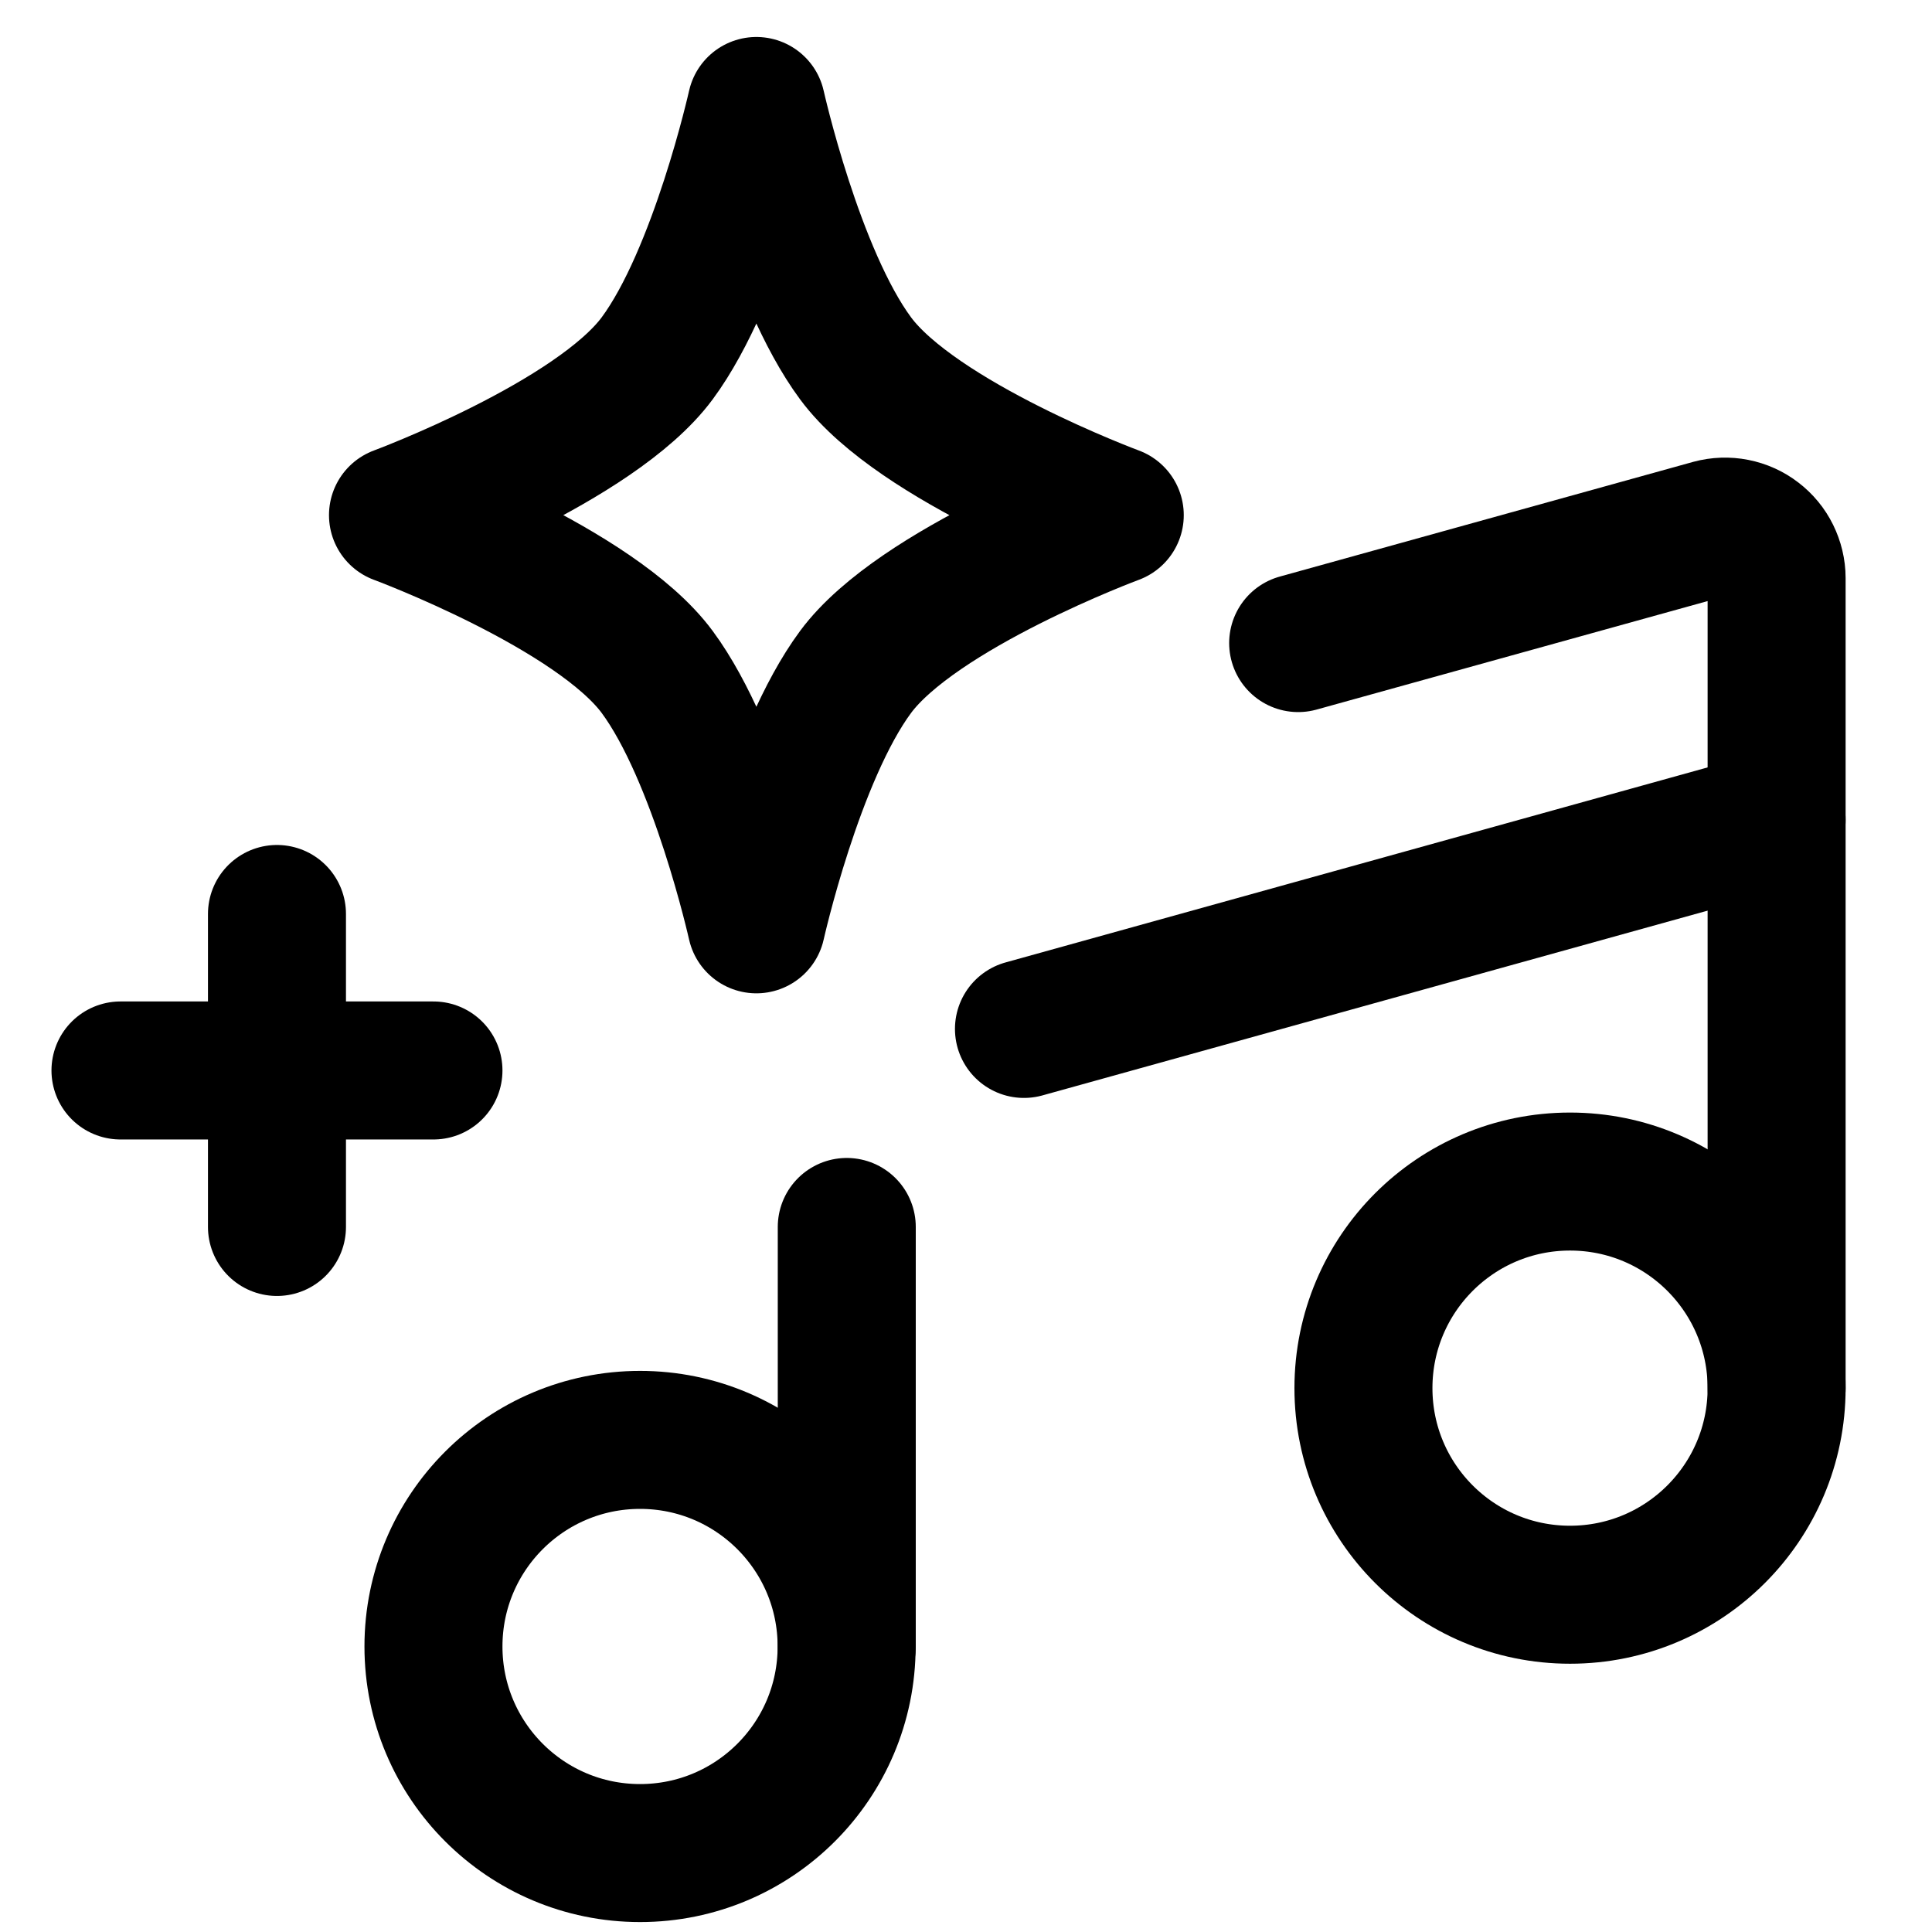
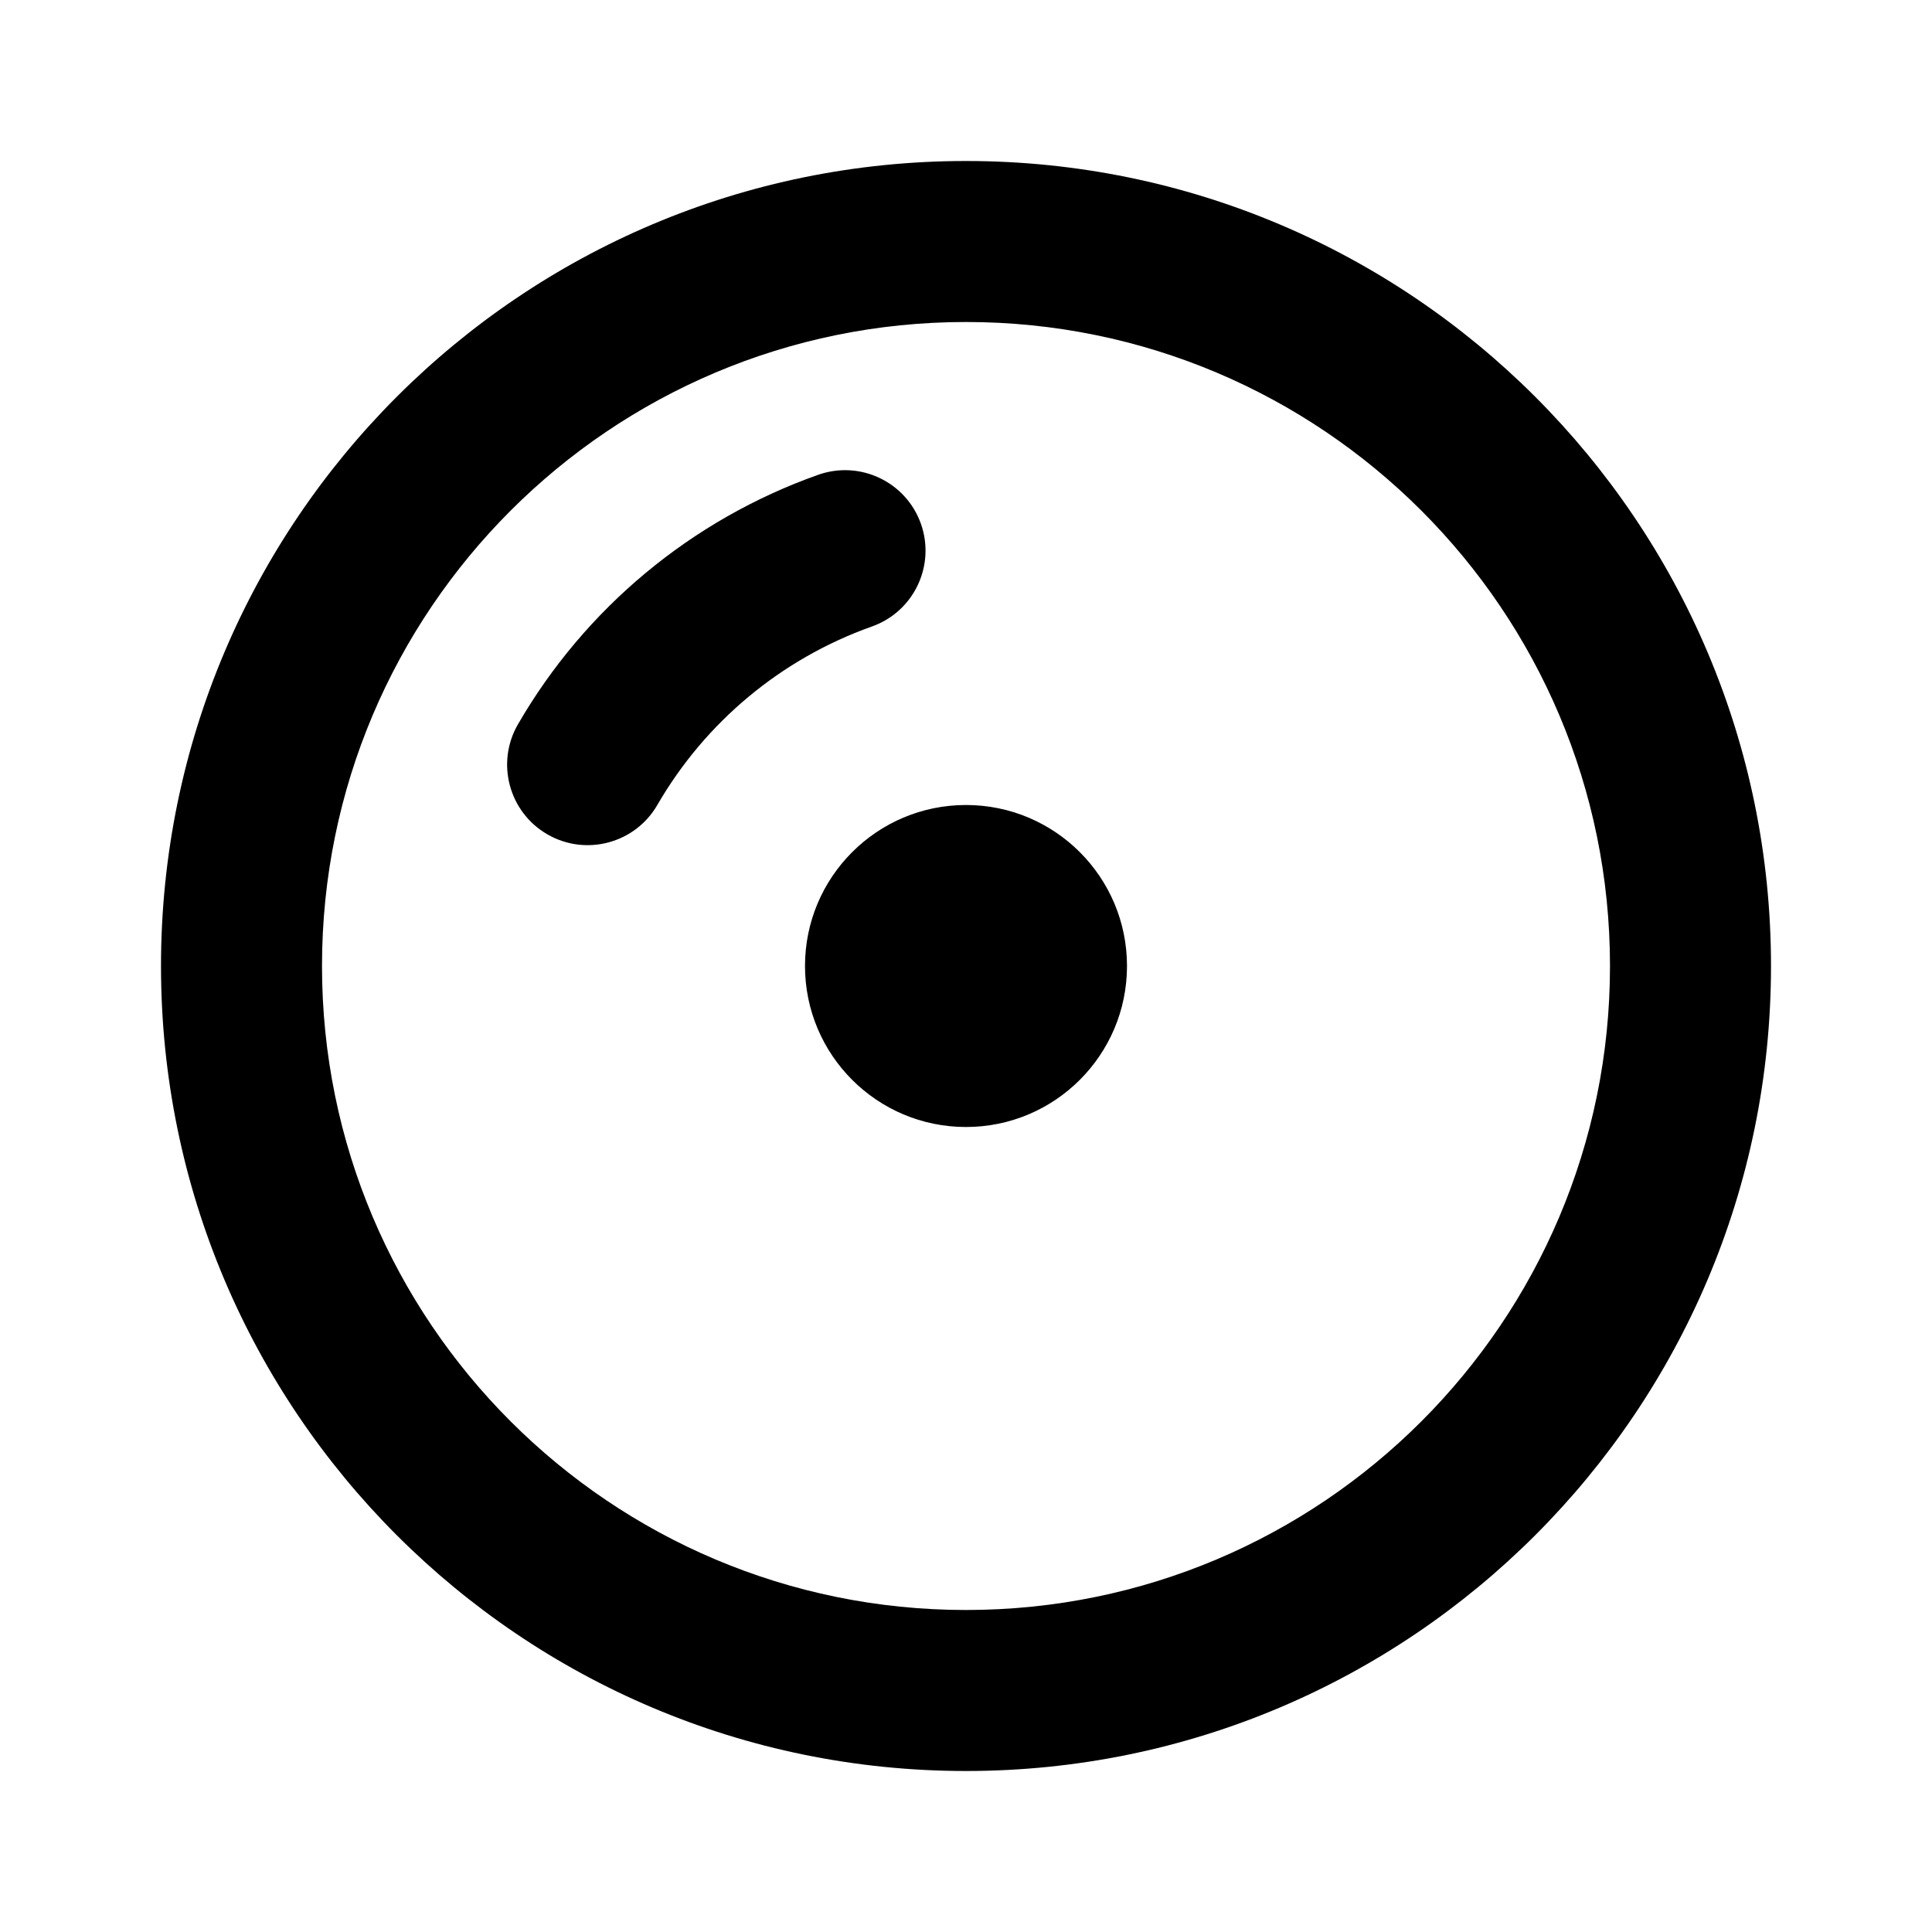
- <svg xmlns="http://www.w3.org/2000/svg" fill="none" viewBox="0 0 14 14" id="Song-Recommendation--Streamline-Core" height="14" width="14">
-   <g id="song-recommendation--song-recommendation-entertainment">
-     <path id="vector" stroke="currentColor" stroke-linecap="round" stroke-linejoin="round" d="M4.638 13.428c0.827 0 1.497 -0.67 1.497 -1.497 0 -0.827 -0.67 -1.497 -1.497 -1.497 -0.827 0 -1.497 0.67 -1.497 1.497 0 0.827 0.67 1.497 1.497 1.497Z" stroke-width="1" />
-     <path id="vector_2" stroke="currentColor" stroke-linecap="round" stroke-linejoin="round" d="M11.377 11.556c0.827 0 1.497 -0.67 1.497 -1.497 0 -0.827 -0.67 -1.497 -1.497 -1.497 -0.827 0 -1.497 0.67 -1.497 1.497 0 0.827 0.67 1.497 1.497 1.497Z" stroke-width="1" />
-     <path id="vector_3" stroke="currentColor" stroke-linecap="round" stroke-linejoin="round" d="M12.874 10.059V4.189c-0 -0.057 -0.014 -0.114 -0.039 -0.165 -0.025 -0.051 -0.062 -0.096 -0.108 -0.131 -0.045 -0.035 -0.099 -0.059 -0.155 -0.07 -0.056 -0.011 -0.114 -0.009 -0.17 0.006l-2.995 0.831" stroke-width="1" />
-     <path id="vector_4" stroke="currentColor" stroke-linecap="round" stroke-linejoin="round" d="M12.874 5.941 7.42 7.456" stroke-width="1" />
-     <path id="vector 2001" stroke="currentColor" stroke-linecap="round" stroke-linejoin="round" d="M4.762 2.597c0.445 -0.601 0.719 -1.829 0.719 -1.829s0.274 1.228 0.719 1.829c0.448 0.606 1.878 1.136 1.878 1.136s-1.429 0.53 -1.878 1.136c-0.445 0.601 -0.719 1.829 -0.719 1.829s-0.274 -1.228 -0.719 -1.829c-0.448 -0.606 -1.878 -1.136 -1.878 -1.136s1.429 -0.53 1.878 -1.136Z" stroke-width="1" />
-     <path id="vector_5" stroke="currentColor" stroke-linecap="round" stroke-linejoin="round" d="M6.136 11.931V8.891" stroke-width="1" />
-     <path id="vector_6" stroke="currentColor" stroke-linecap="round" stroke-linejoin="round" d="M2.007 6.623v2.268" stroke-width="1" />
-     <path id="vector_7" stroke="currentColor" stroke-linecap="round" stroke-linejoin="round" d="M0.873 7.757H3.141" stroke-width="1" />
+ <svg xmlns="http://www.w3.org/2000/svg" width="24" height="24">
+   <g fill="none">
+     <path d="M24 0v24H0V0zM12.593 23.258l-.011.002-.071.035-.02.004-.014-.004-.071-.035c-.01-.004-.019-.001-.024.005l-.004.01-.017.428.005.02.01.013.104.074.015.004.012-.004.104-.074.012-.016.004-.017-.017-.427c-.002-.01-.009-.017-.017-.018m.265-.113-.013.002-.185.093-.01.01-.003.011.018.43.005.012.008.007.201.093c.012.004.023 0 .029-.008l.004-.014-.034-.614c-.003-.012-.01-.02-.02-.022m-.715.002a.023.023 0 0 0-.027.006l-.006.014-.034.614c0 .012.007.02.017.024l.015-.002.201-.093.01-.008.004-.011.017-.43-.003-.012-.01-.01z" />
+     <path fill="currentColor" d="M12 2c5.523 0 10 4.477 10 10s-4.477 10-10 10S2 17.523 2 12 6.477 2 12 2m0 2a8 8 0 1 0 0 16 8 8 0 0 0 0-16m0 6a2 2 0 1 1 0 4 2 2 0 0 1 0-4m-.56-3.493a1 1 0 0 1-.61 1.276 5.02 5.02 0 0 0-2.664 2.216 1 1 0 1 1-1.732-1.001 7.019 7.019 0 0 1 3.73-3.1 1 1 0 0 1 1.276.609" />
  </g>
</svg>
